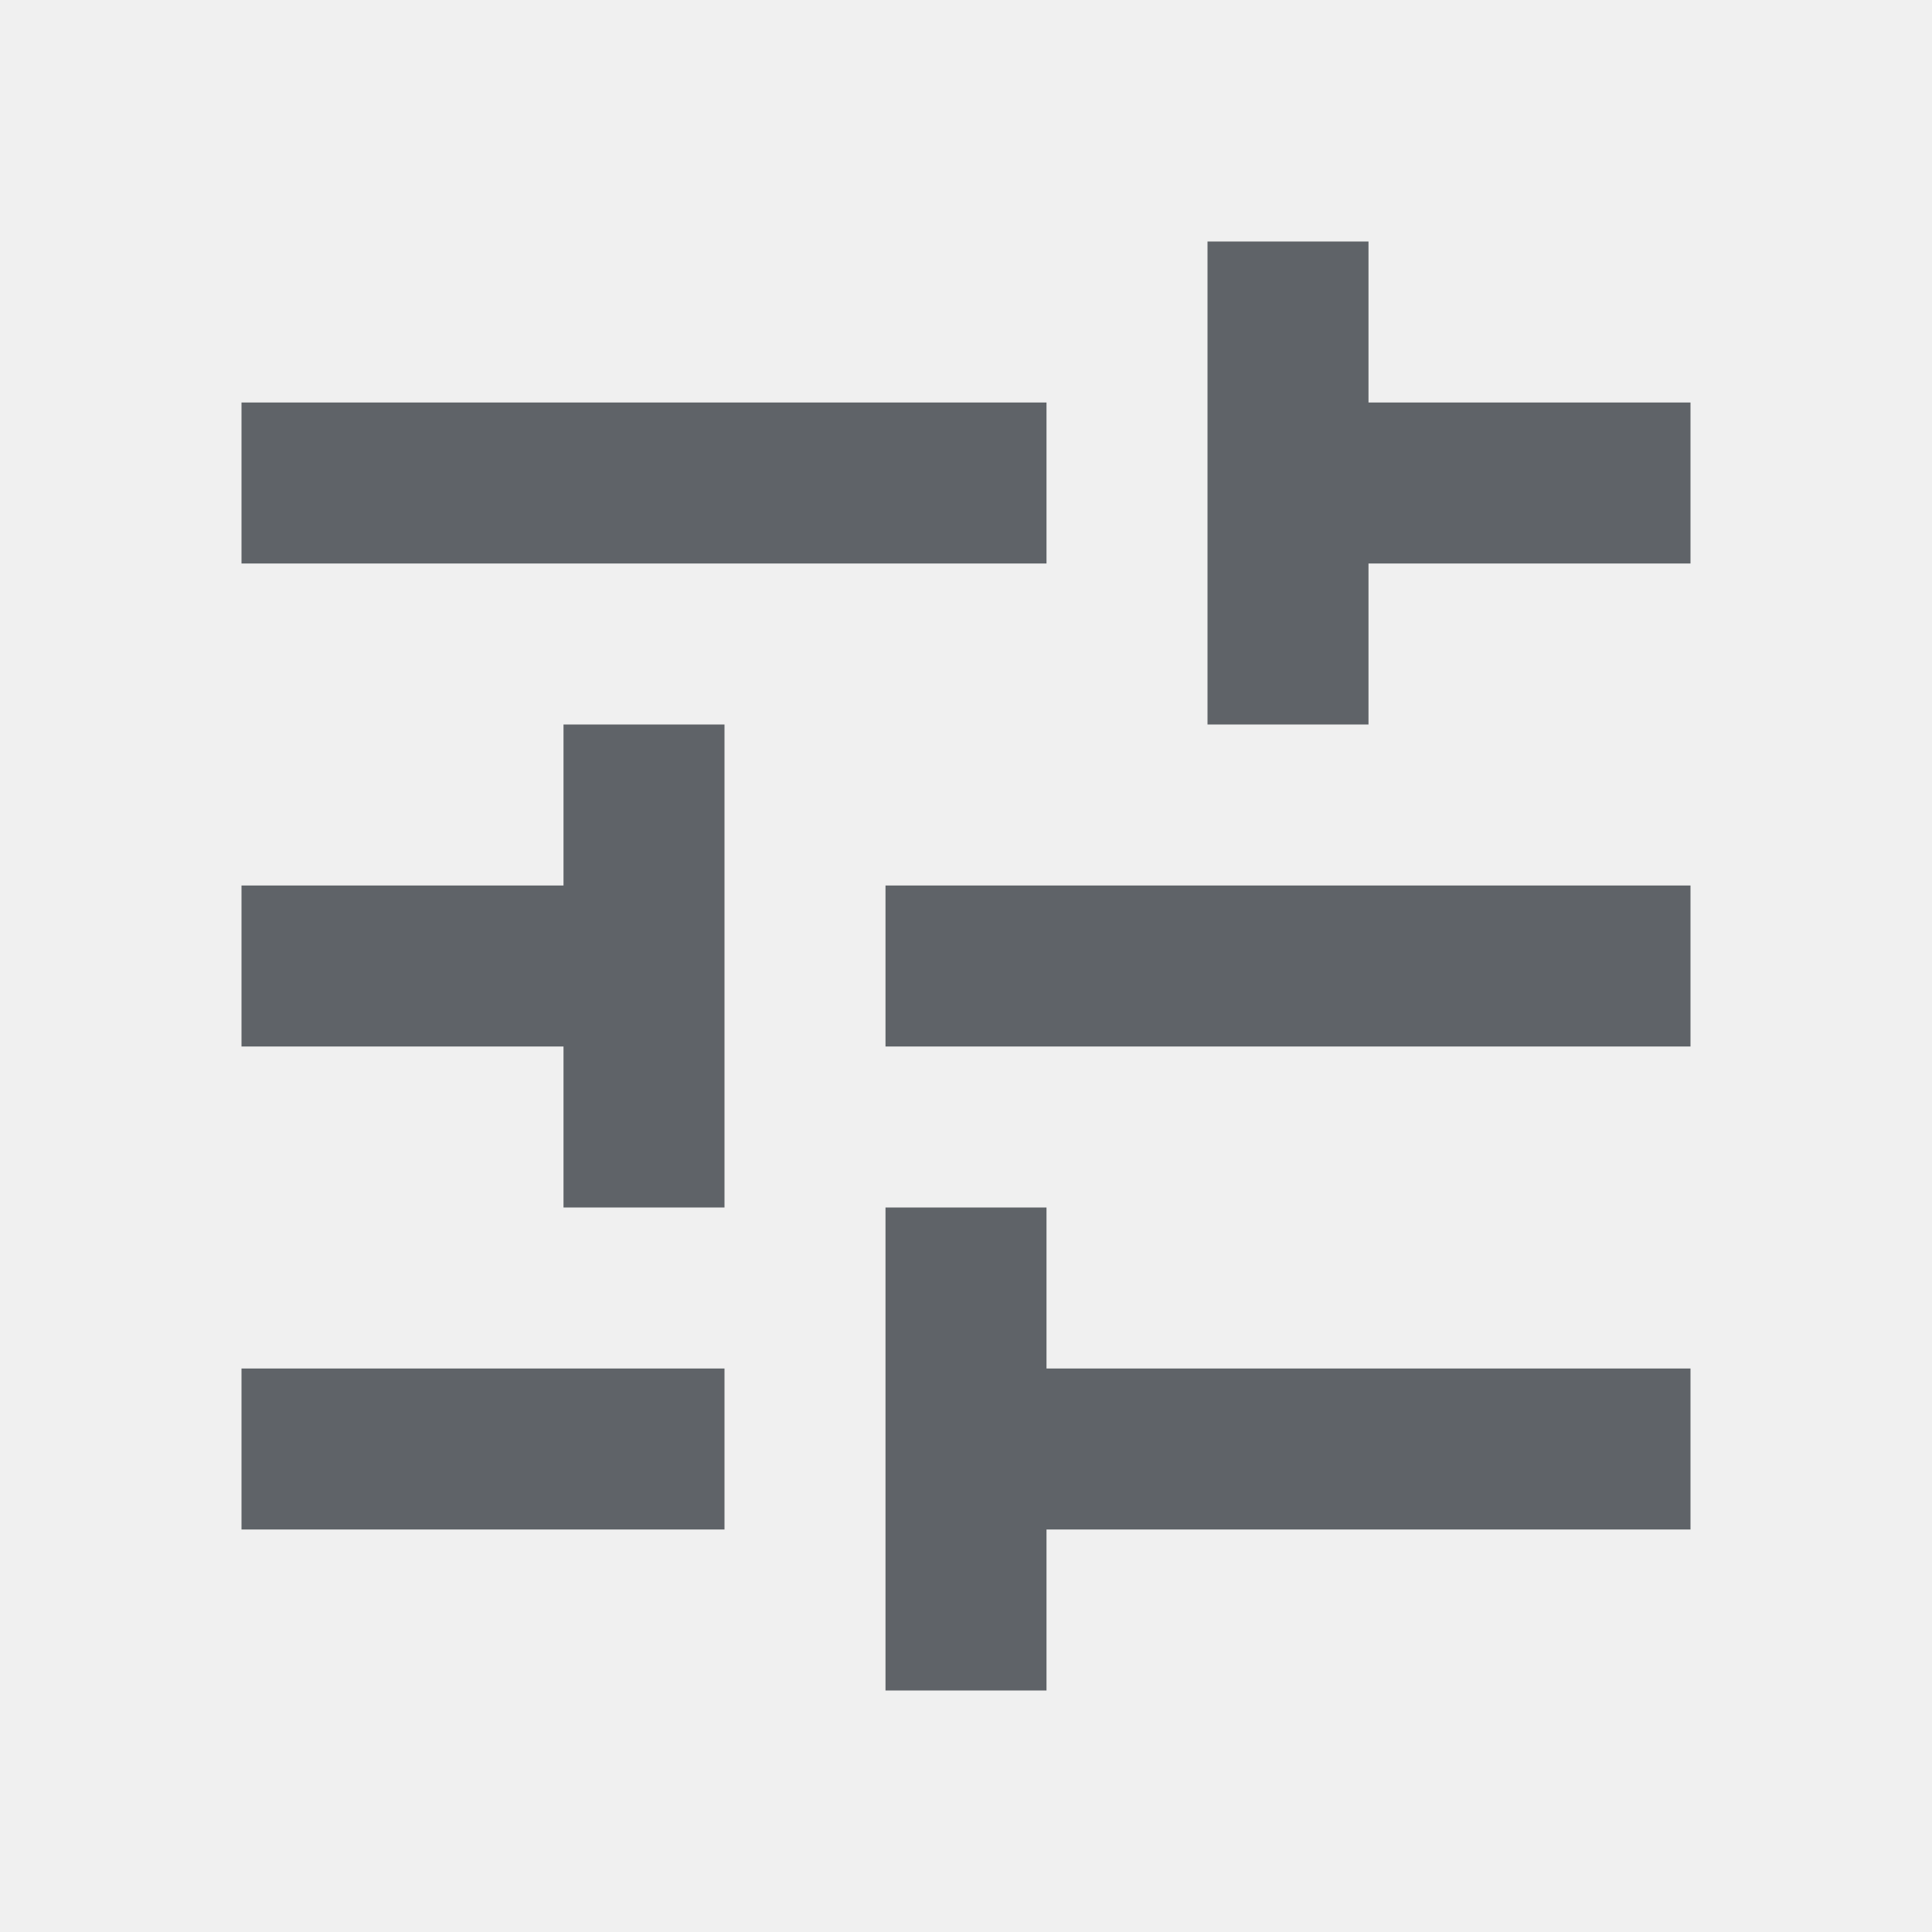
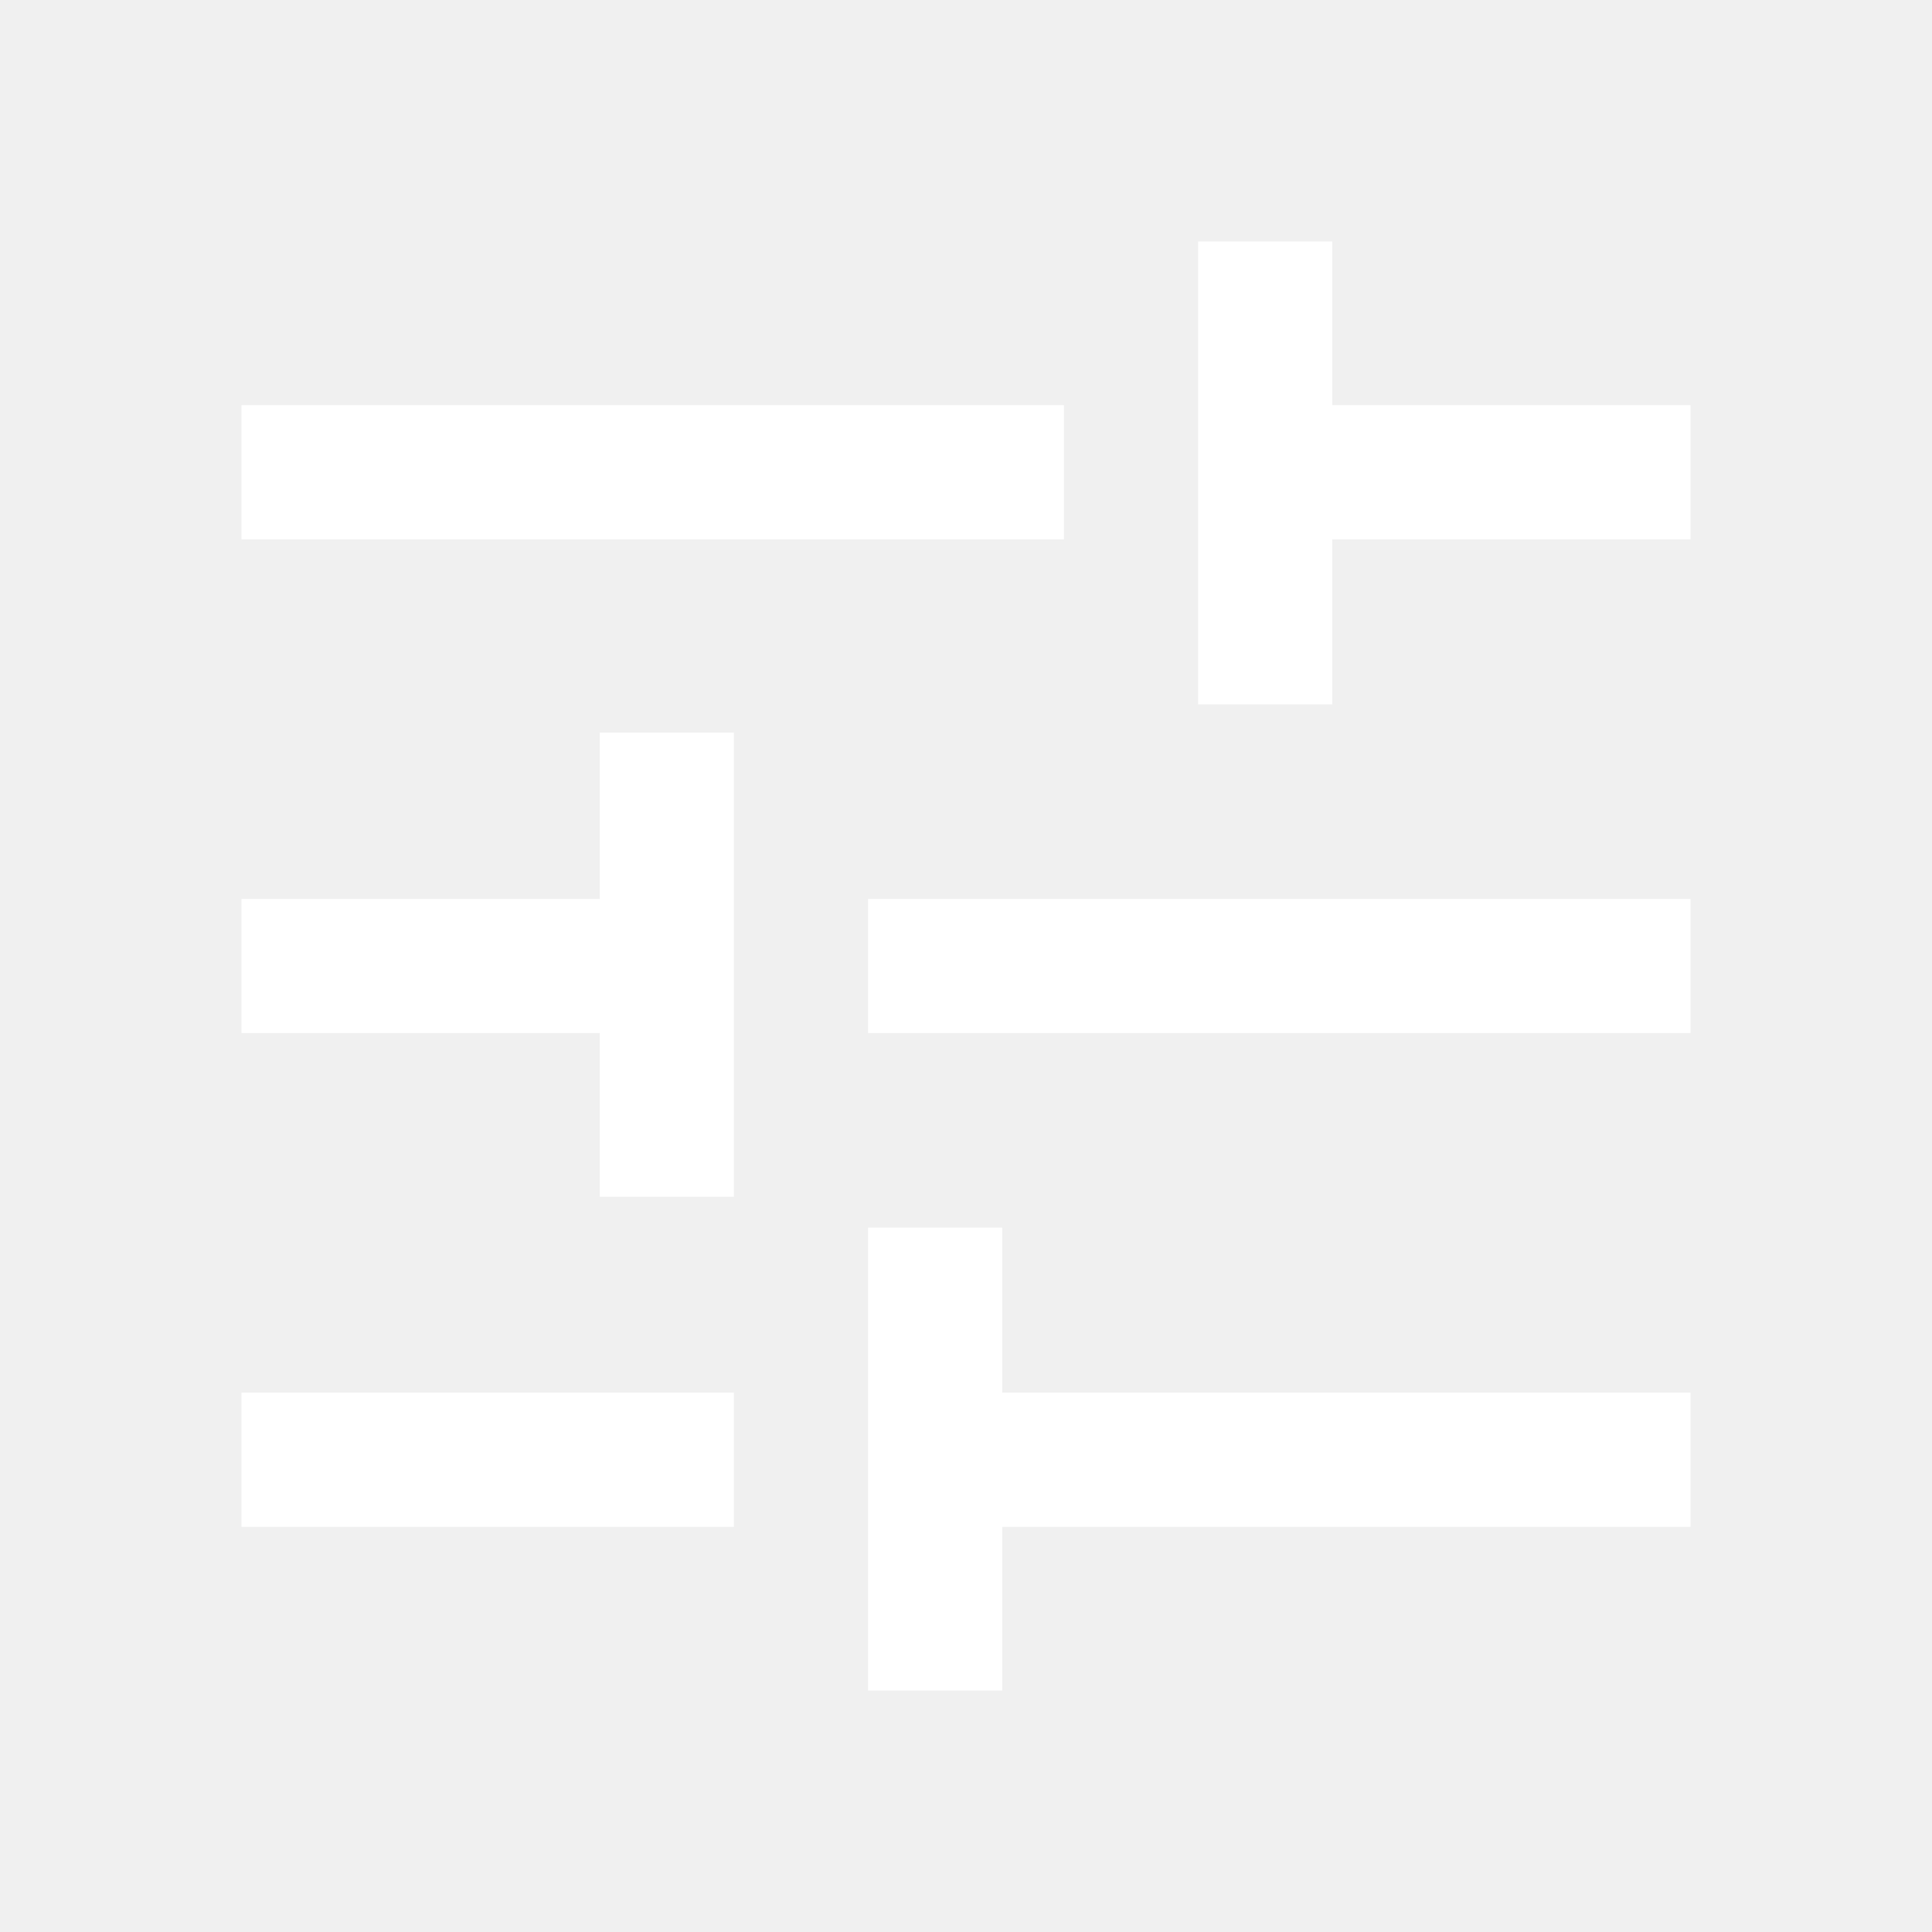
- <svg xmlns="http://www.w3.org/2000/svg" height="24px" viewBox="0 -960 960 960" width="24px" fill="#5f6368">
-   <path d="M440-120v-240h80v80h320v80H520v80h-80Zm-320-80v-80h240v80H120Zm160-160v-80H120v-80h160v-80h80v240h-80Zm160-80v-80h400v80H440Zm160-160v-240h80v80h160v80H680v80h-80Zm-480-80v-80h400v80H120Z" />
+ <svg xmlns="http://www.w3.org/2000/svg" height="40px" viewBox="0 -960 960 960" width="40px" fill="#ffffff">
+   <path d="M431.33-120v-230H498v82h342v66.67H498V-120h-66.67ZM120-201.33V-268h244.67v66.67H120Zm178-164v-81.34H120v-66.66h178V-596h66.67v230.67H298Zm133.33-81.34v-66.66H840v66.66H431.33Zm164-163.33v-230H662v81.33h178V-692H662v82h-66.67ZM120-692v-66.67h408.67V-692H120Z" />
</svg>
